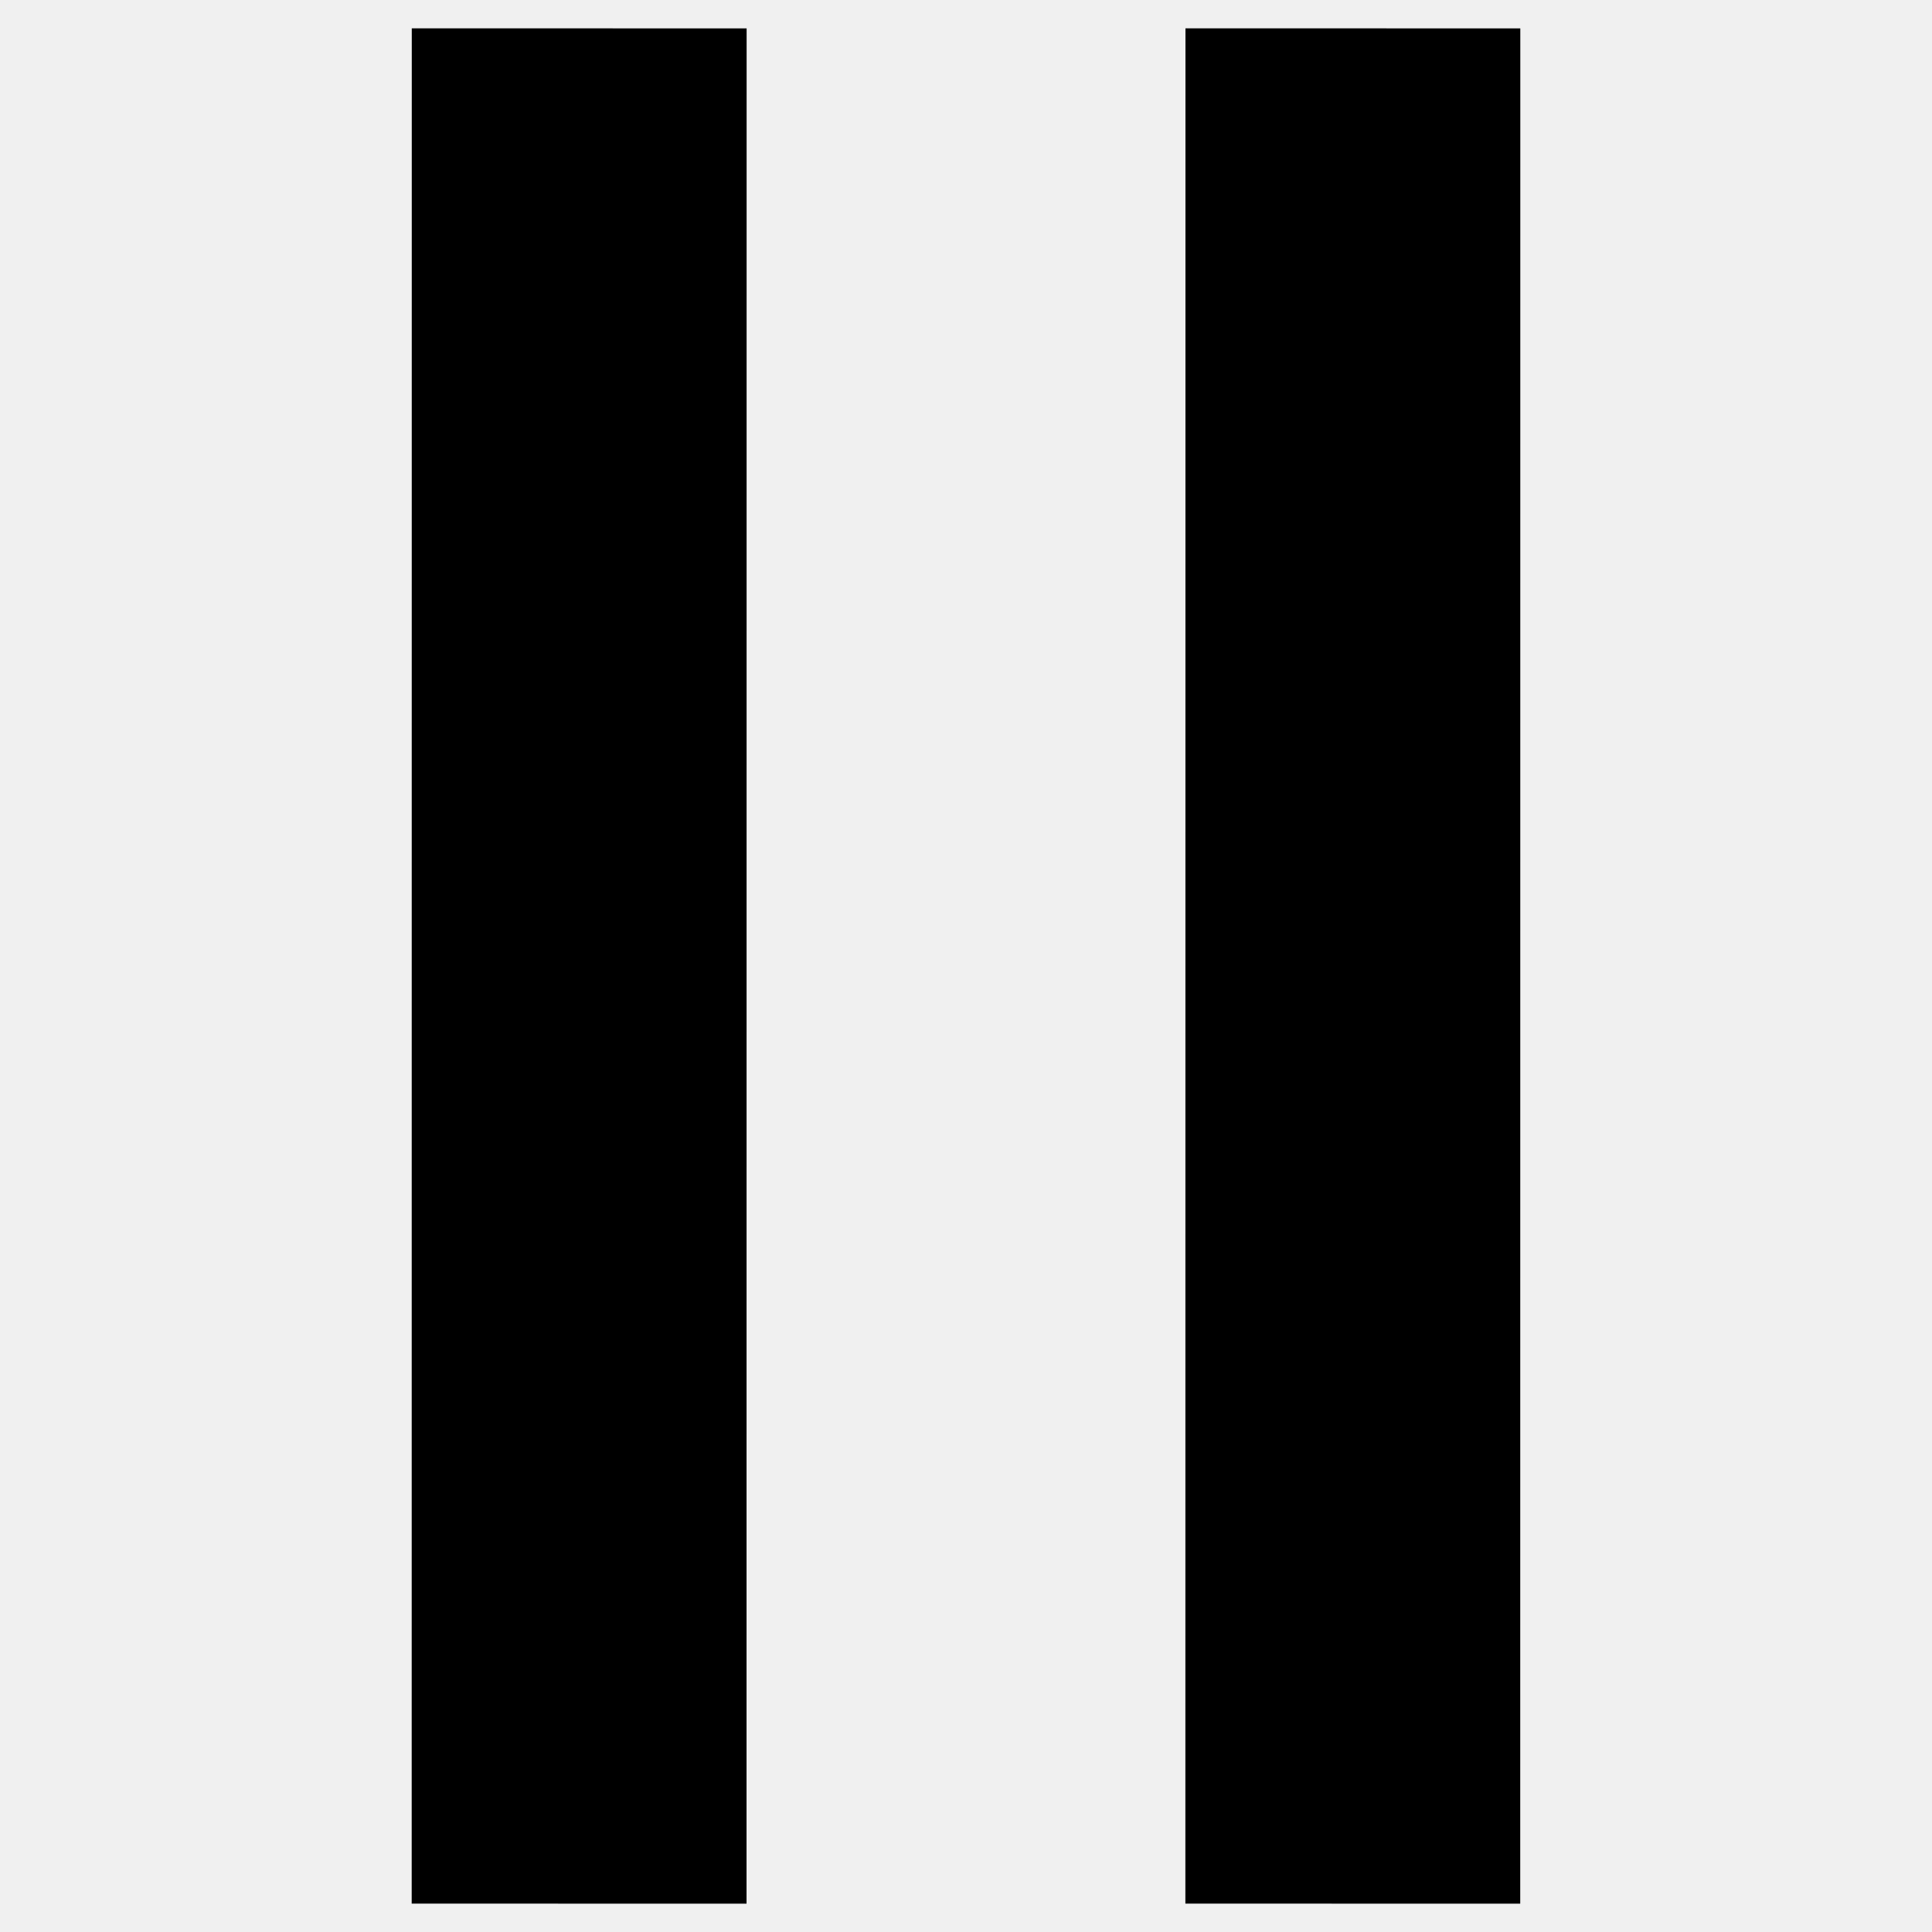
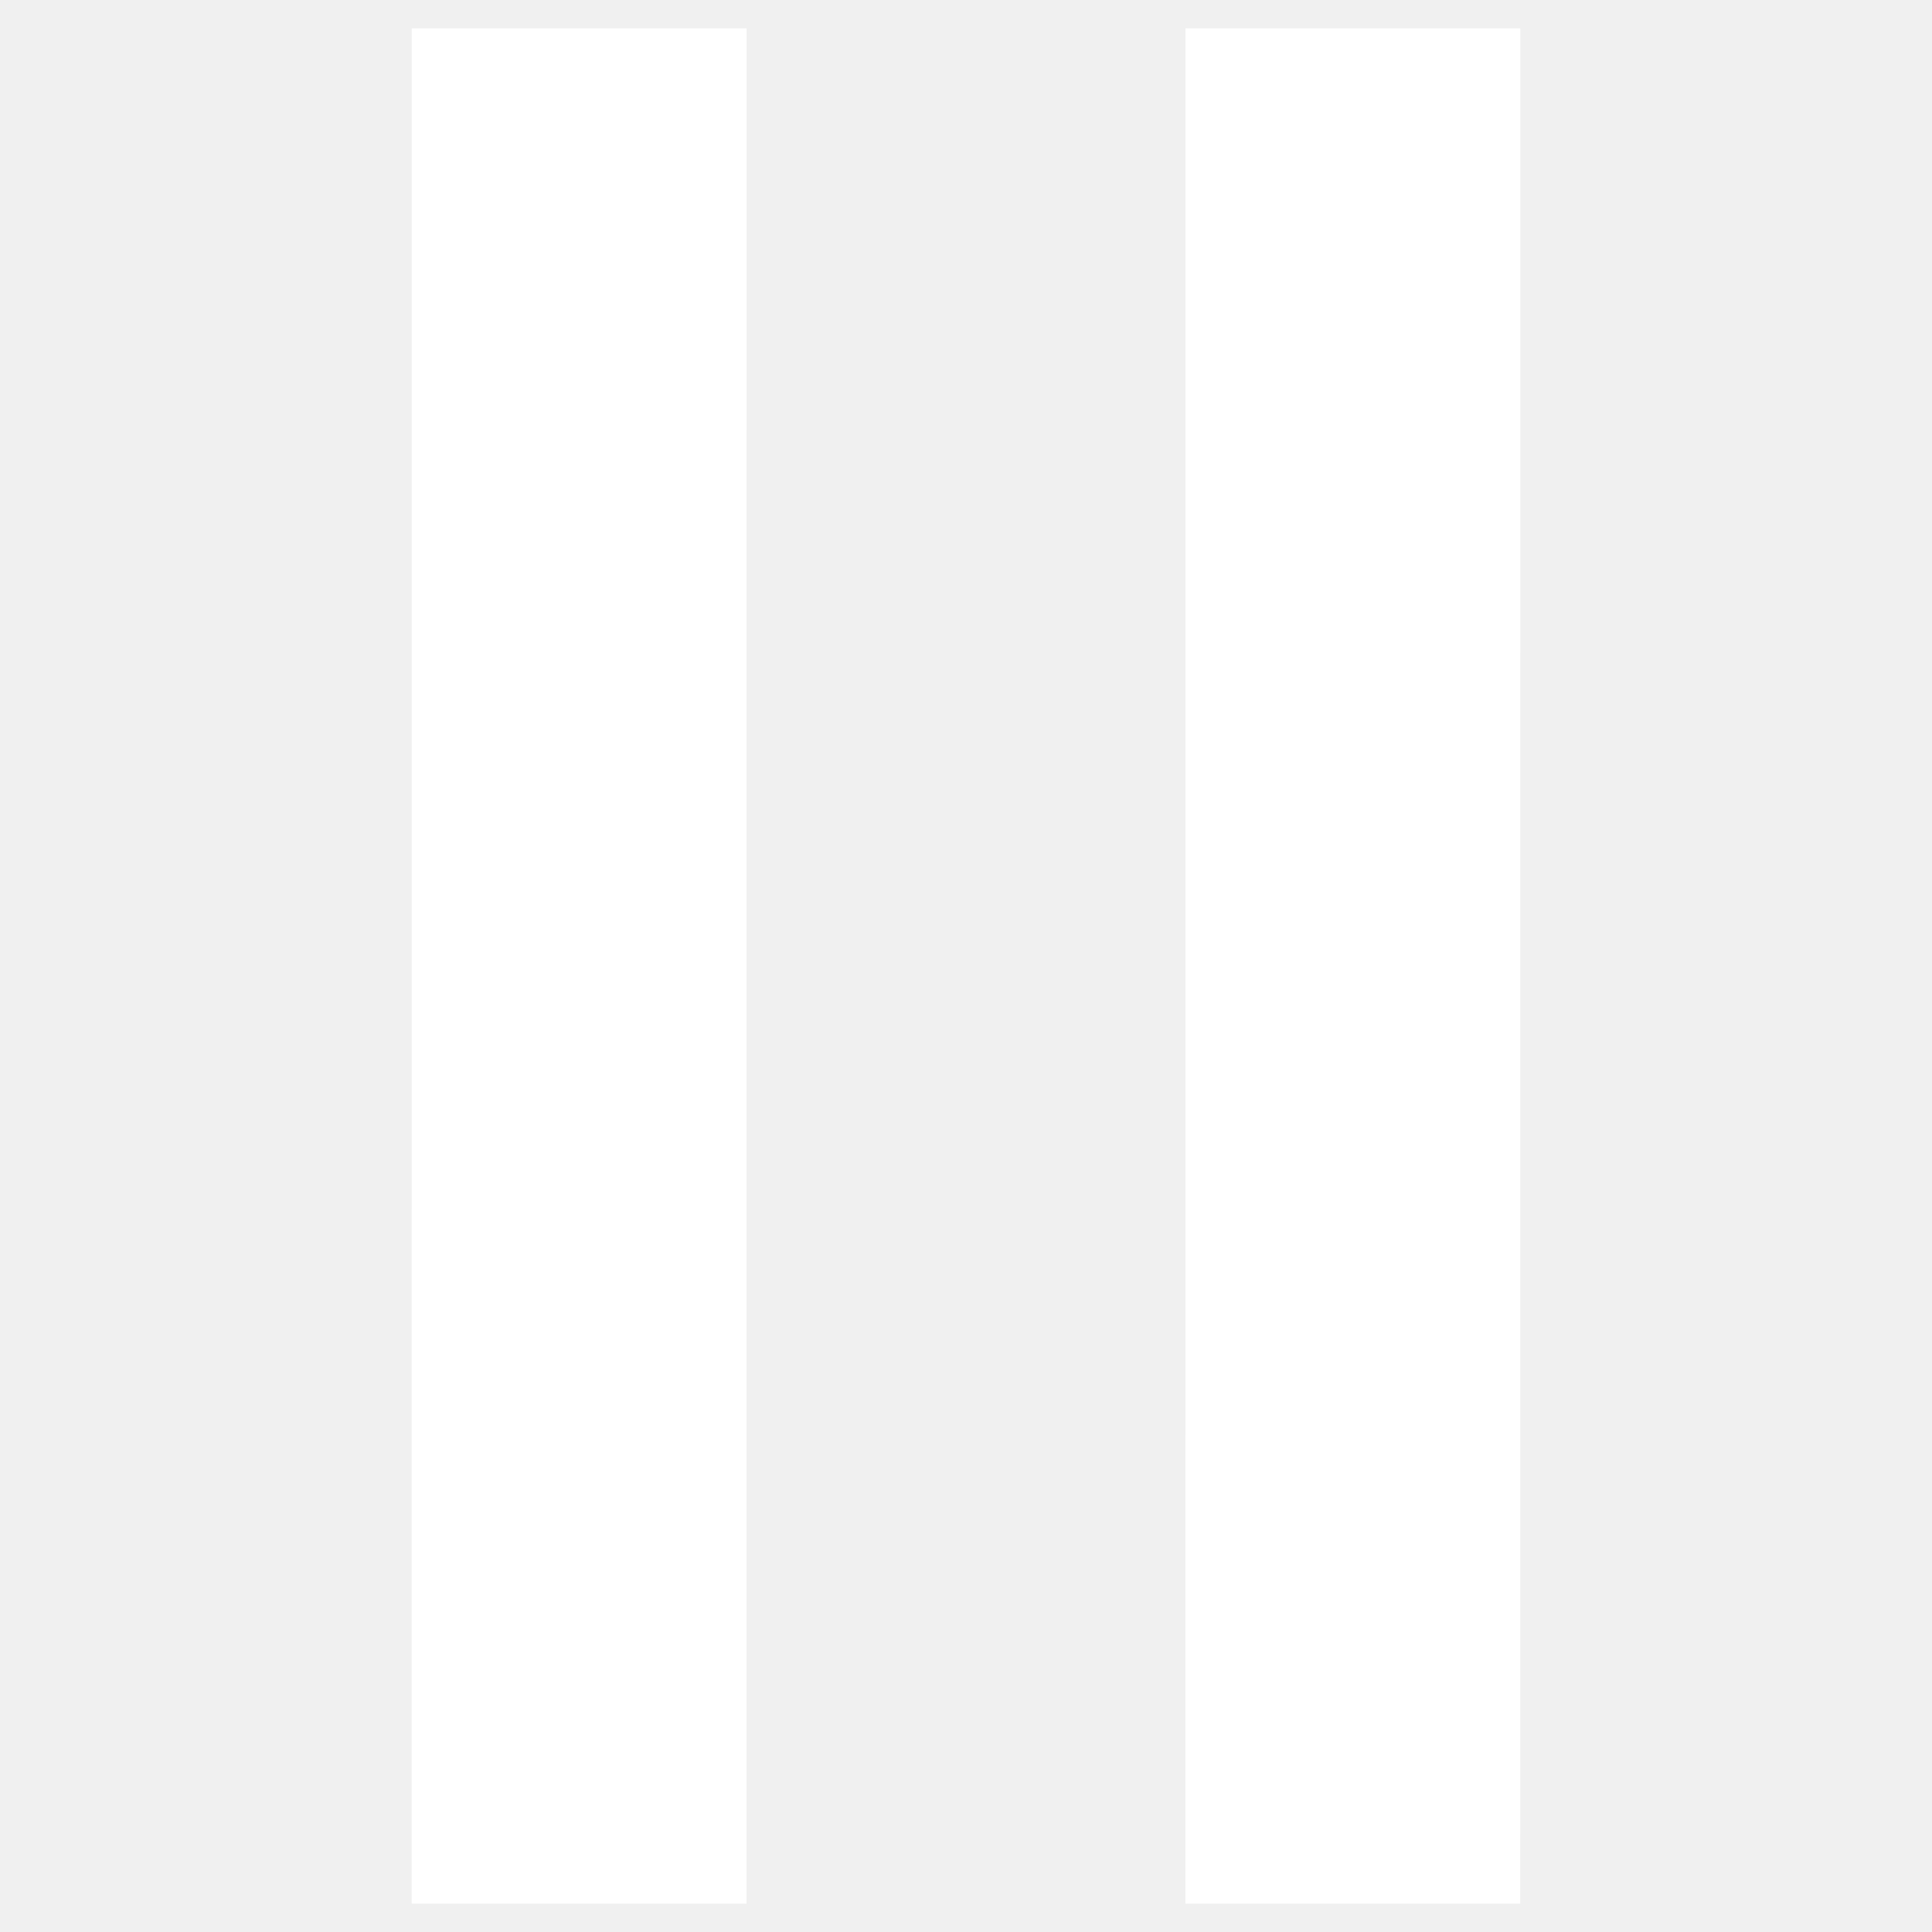
<svg xmlns="http://www.w3.org/2000/svg" version="1.1" viewBox="0.0 0.0 720.0 720.0" fill="none" stroke="none" stroke-linecap="square" stroke-miterlimit="10">
  <clipPath id="g1539813adea_0_160.0">
    <path d="m0 0l720.0 0l0 720.0l-720.0 0l0 -720.0z" clip-rule="nonzero" />
  </clipPath>
  <g clip-path="url(#g1539813adea_0_160.0)">
-     <path fill="#000000" fill-opacity="0.0" d="m0 0l720.0 0l0 720.0l-720.0 0z" fill-rule="evenodd" />
-     <path fill="#000000" d="m153.457 10.551l124.787 0.031l-0.031 698.866l-124.787 -0.031z" fill-rule="evenodd" />
-     <path fill="#000000" d="m441.787 10.551l124.787 0.031l-0.031 698.866l-124.787 -0.031z" fill-rule="evenodd" />
+     <path fill="#ffffff" fill-opacity="0.0" d="m0 0l720.0 0l0 720.0l-720.0 0z" fill-rule="evenodd" />
+     <path fill="#ffffff" d="m153.457 10.551l124.787 0.031l-0.031 698.866l-124.787 -0.031z" fill-rule="evenodd" />
+     <path fill="#ffffff" d="m441.787 10.551l124.787 0.031l-0.031 698.866l-124.787 -0.031z" fill-rule="evenodd" />
  </g>
</svg>
